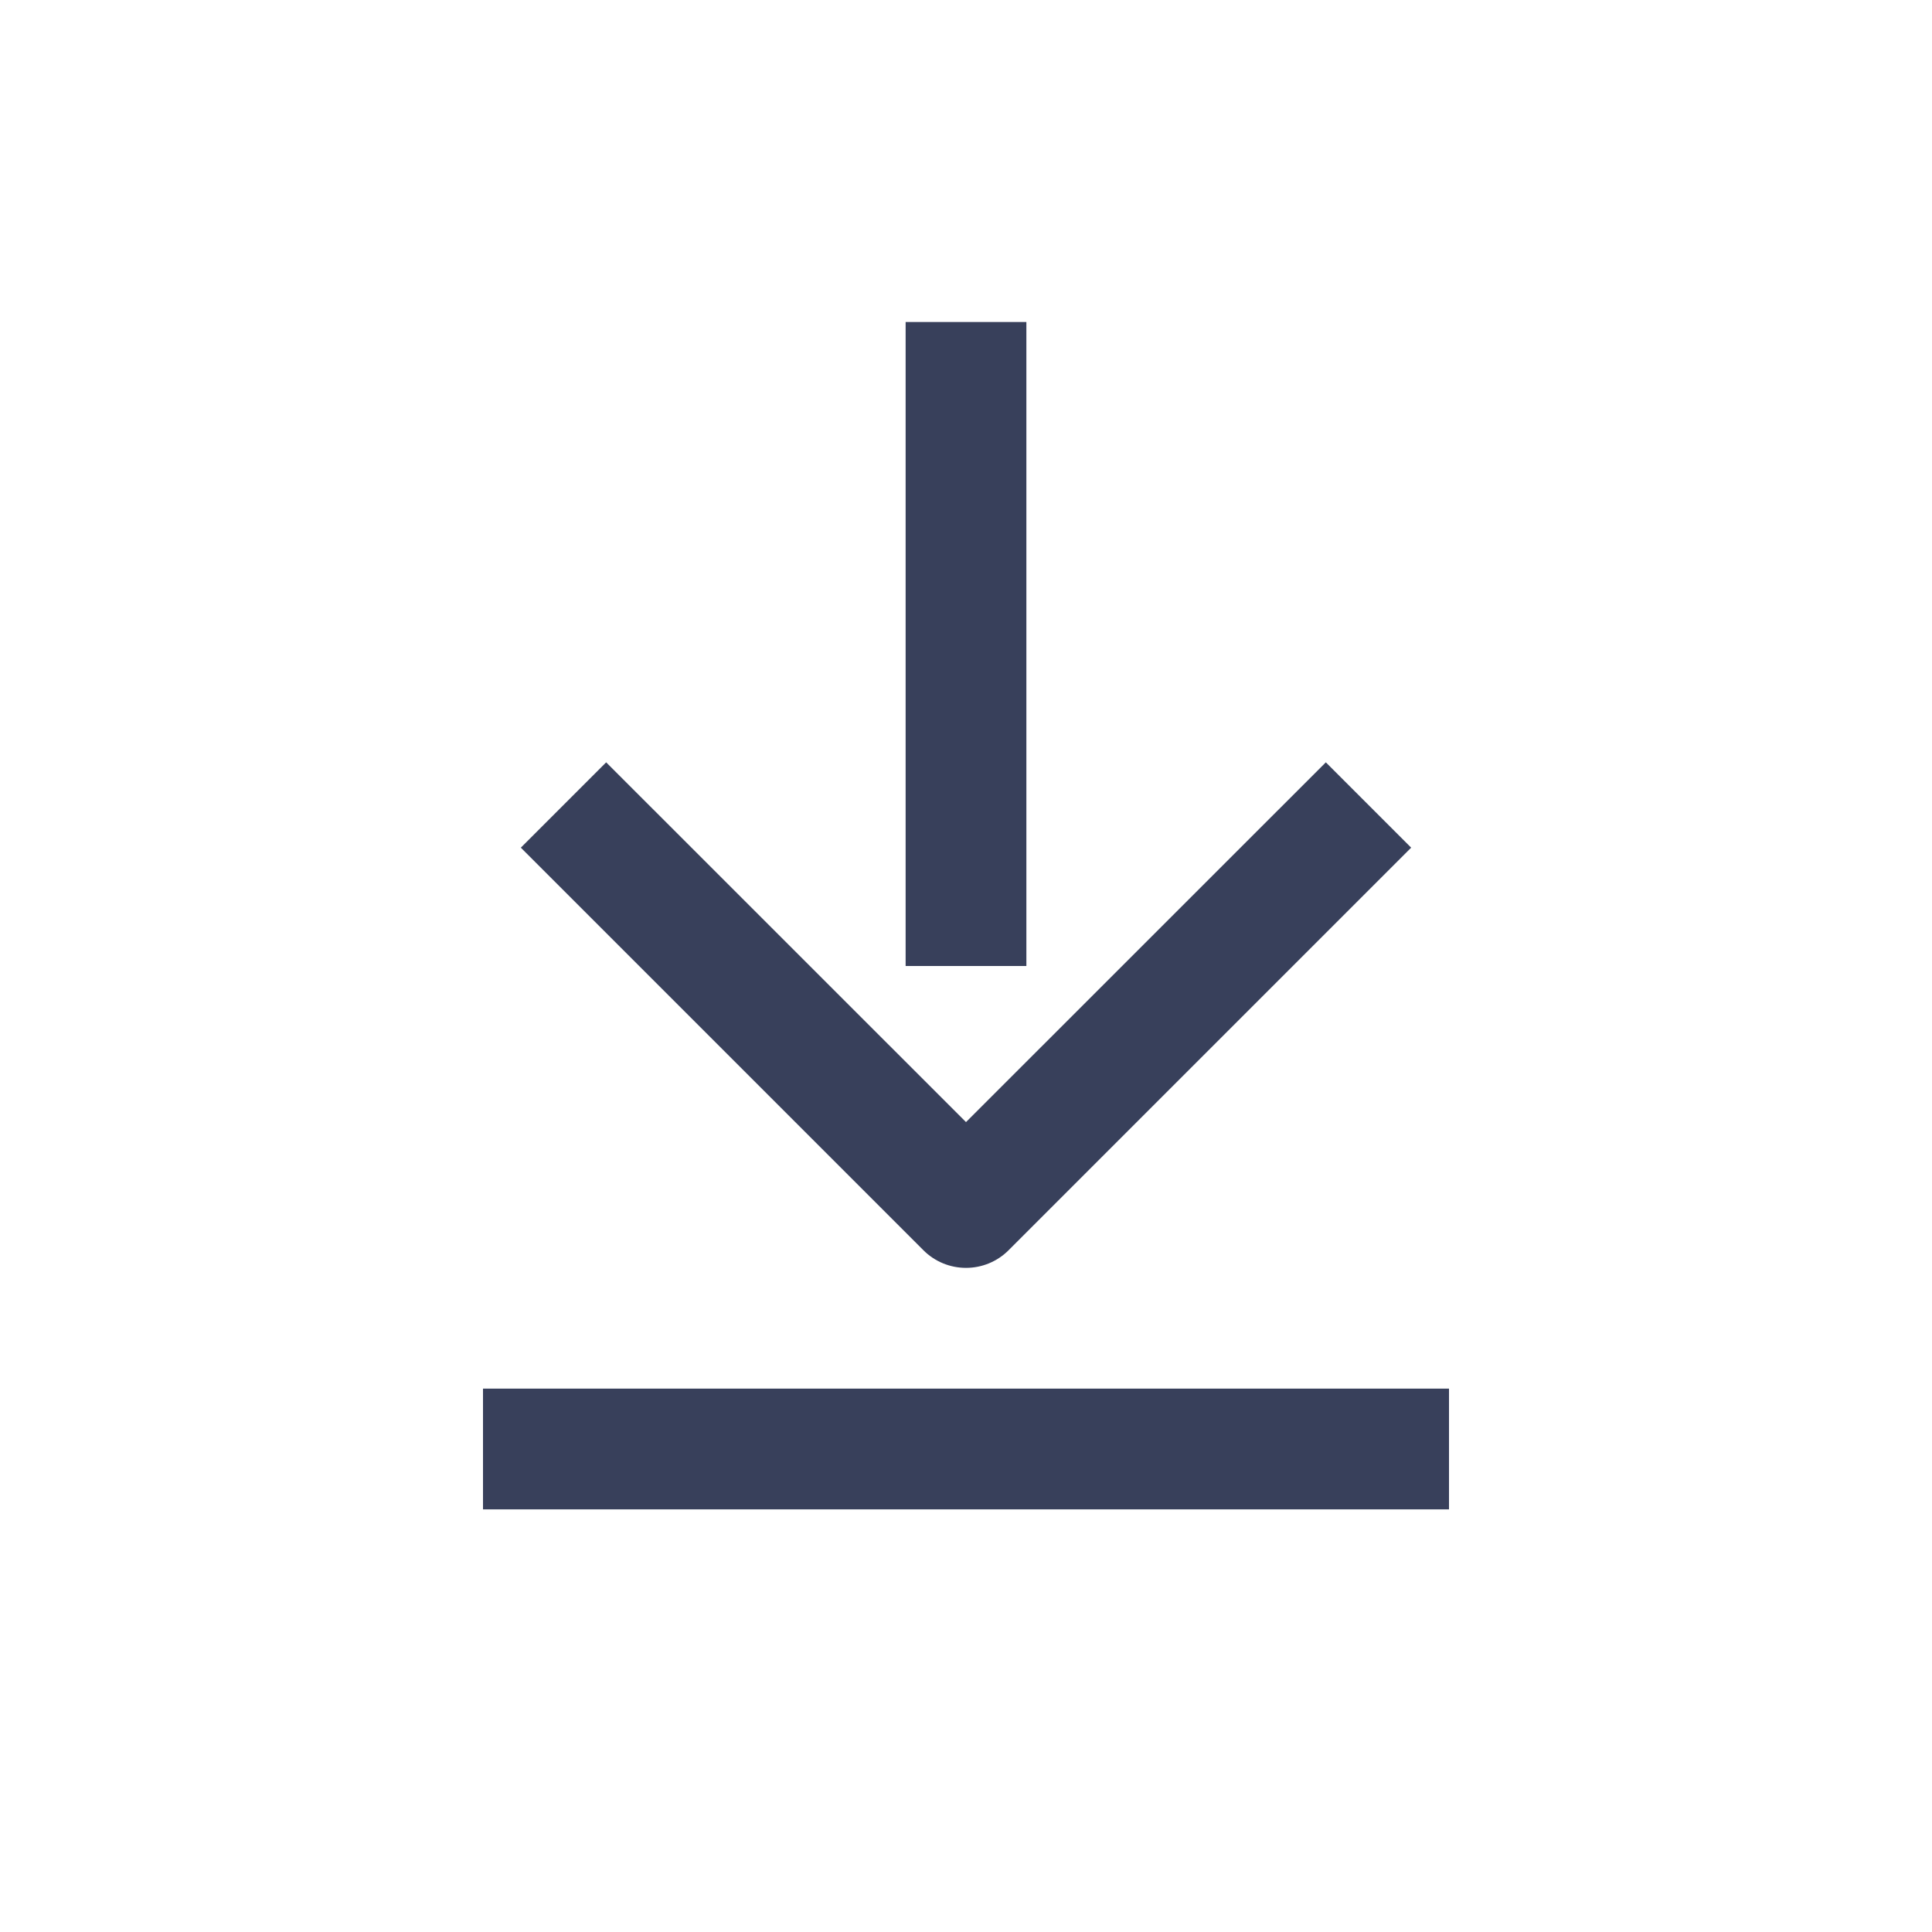
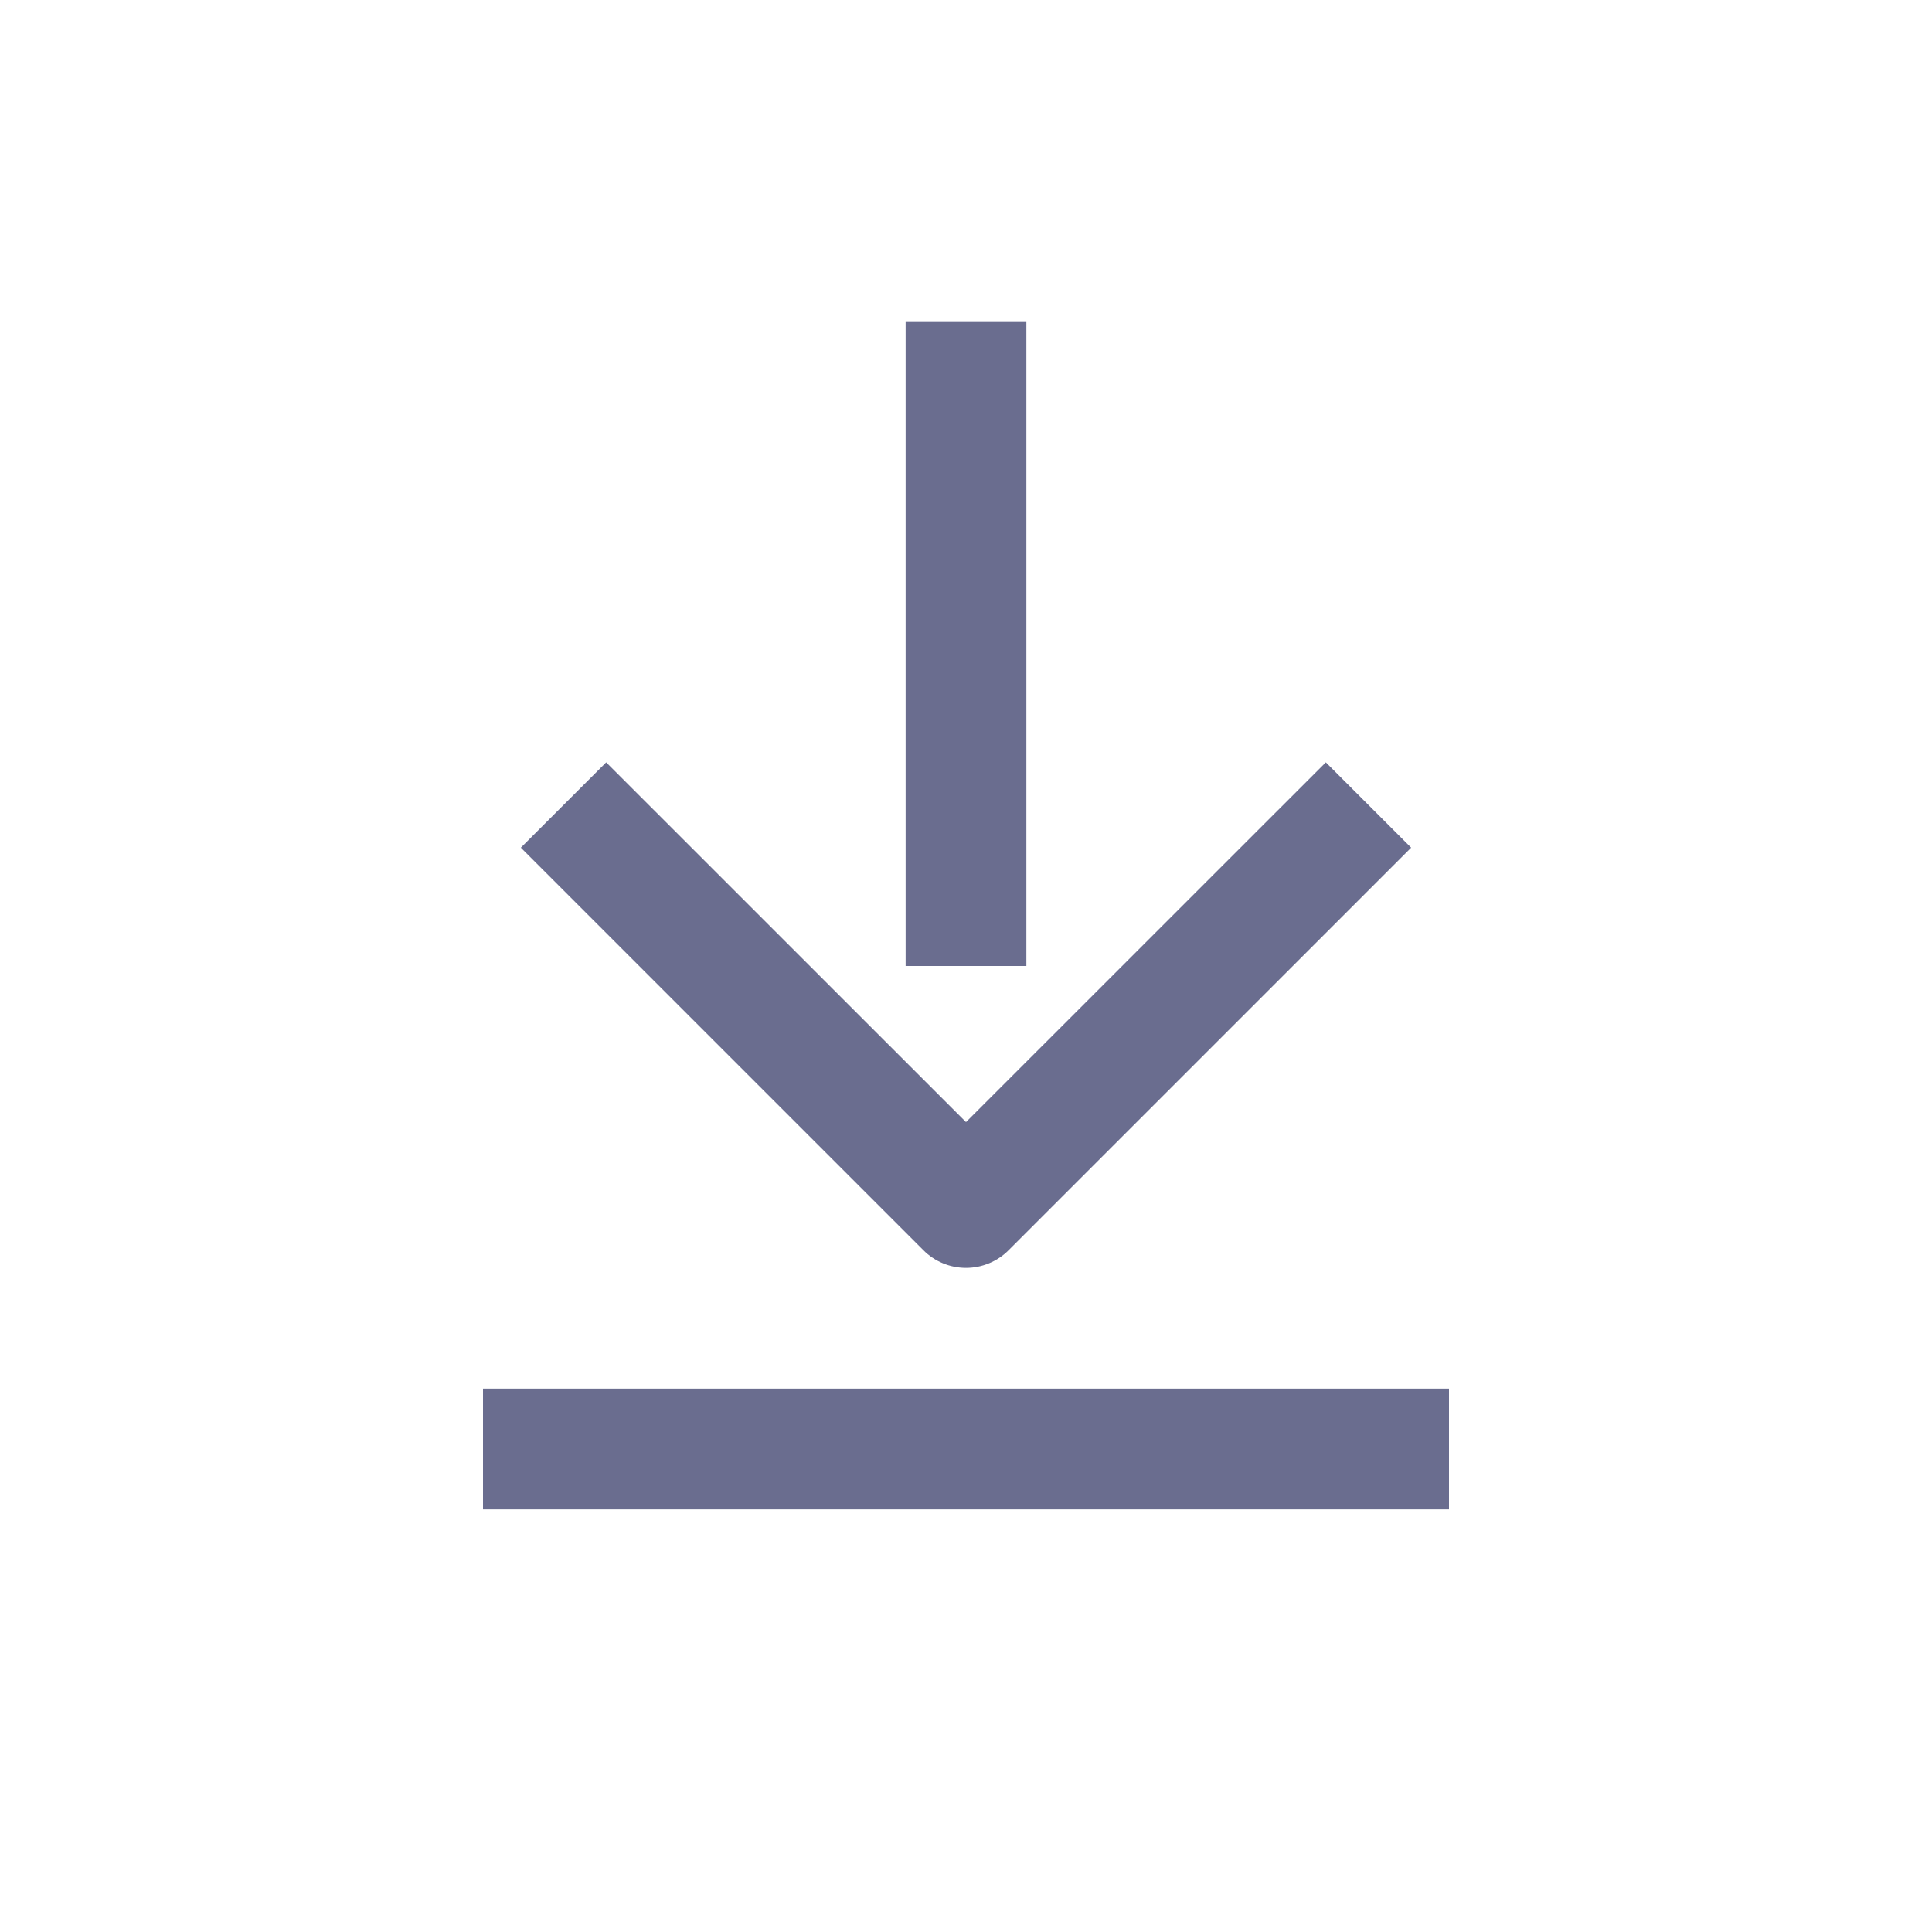
<svg xmlns="http://www.w3.org/2000/svg" width="24" height="24" viewBox="0 0 24 24" fill="none">
-   <path fill-rule="evenodd" clip-rule="evenodd" d="M12.75 4V12H11.25V4H12.75ZM12 13.939L7.53 9.47L6.47 10.53L11.47 15.53C11.61 15.671 11.801 15.75 12 15.75C12.199 15.75 12.39 15.671 12.53 15.53L17.53 10.53L16.47 9.47L12 13.939ZM18 17.25V18.75H6V17.25H18Z" fill="#38405B" />
+   <path fill-rule="evenodd" clip-rule="evenodd" d="M12.75 4V12H11.25V4H12.75ZM12 13.939L7.53 9.47L6.47 10.53L11.47 15.53C11.61 15.671 11.801 15.75 12 15.75C12.199 15.75 12.39 15.671 12.53 15.53L17.53 10.53L16.47 9.47L12 13.939ZM18 17.25V18.75H6V17.25H18Z" fill="#6a6d8f" />
</svg>
